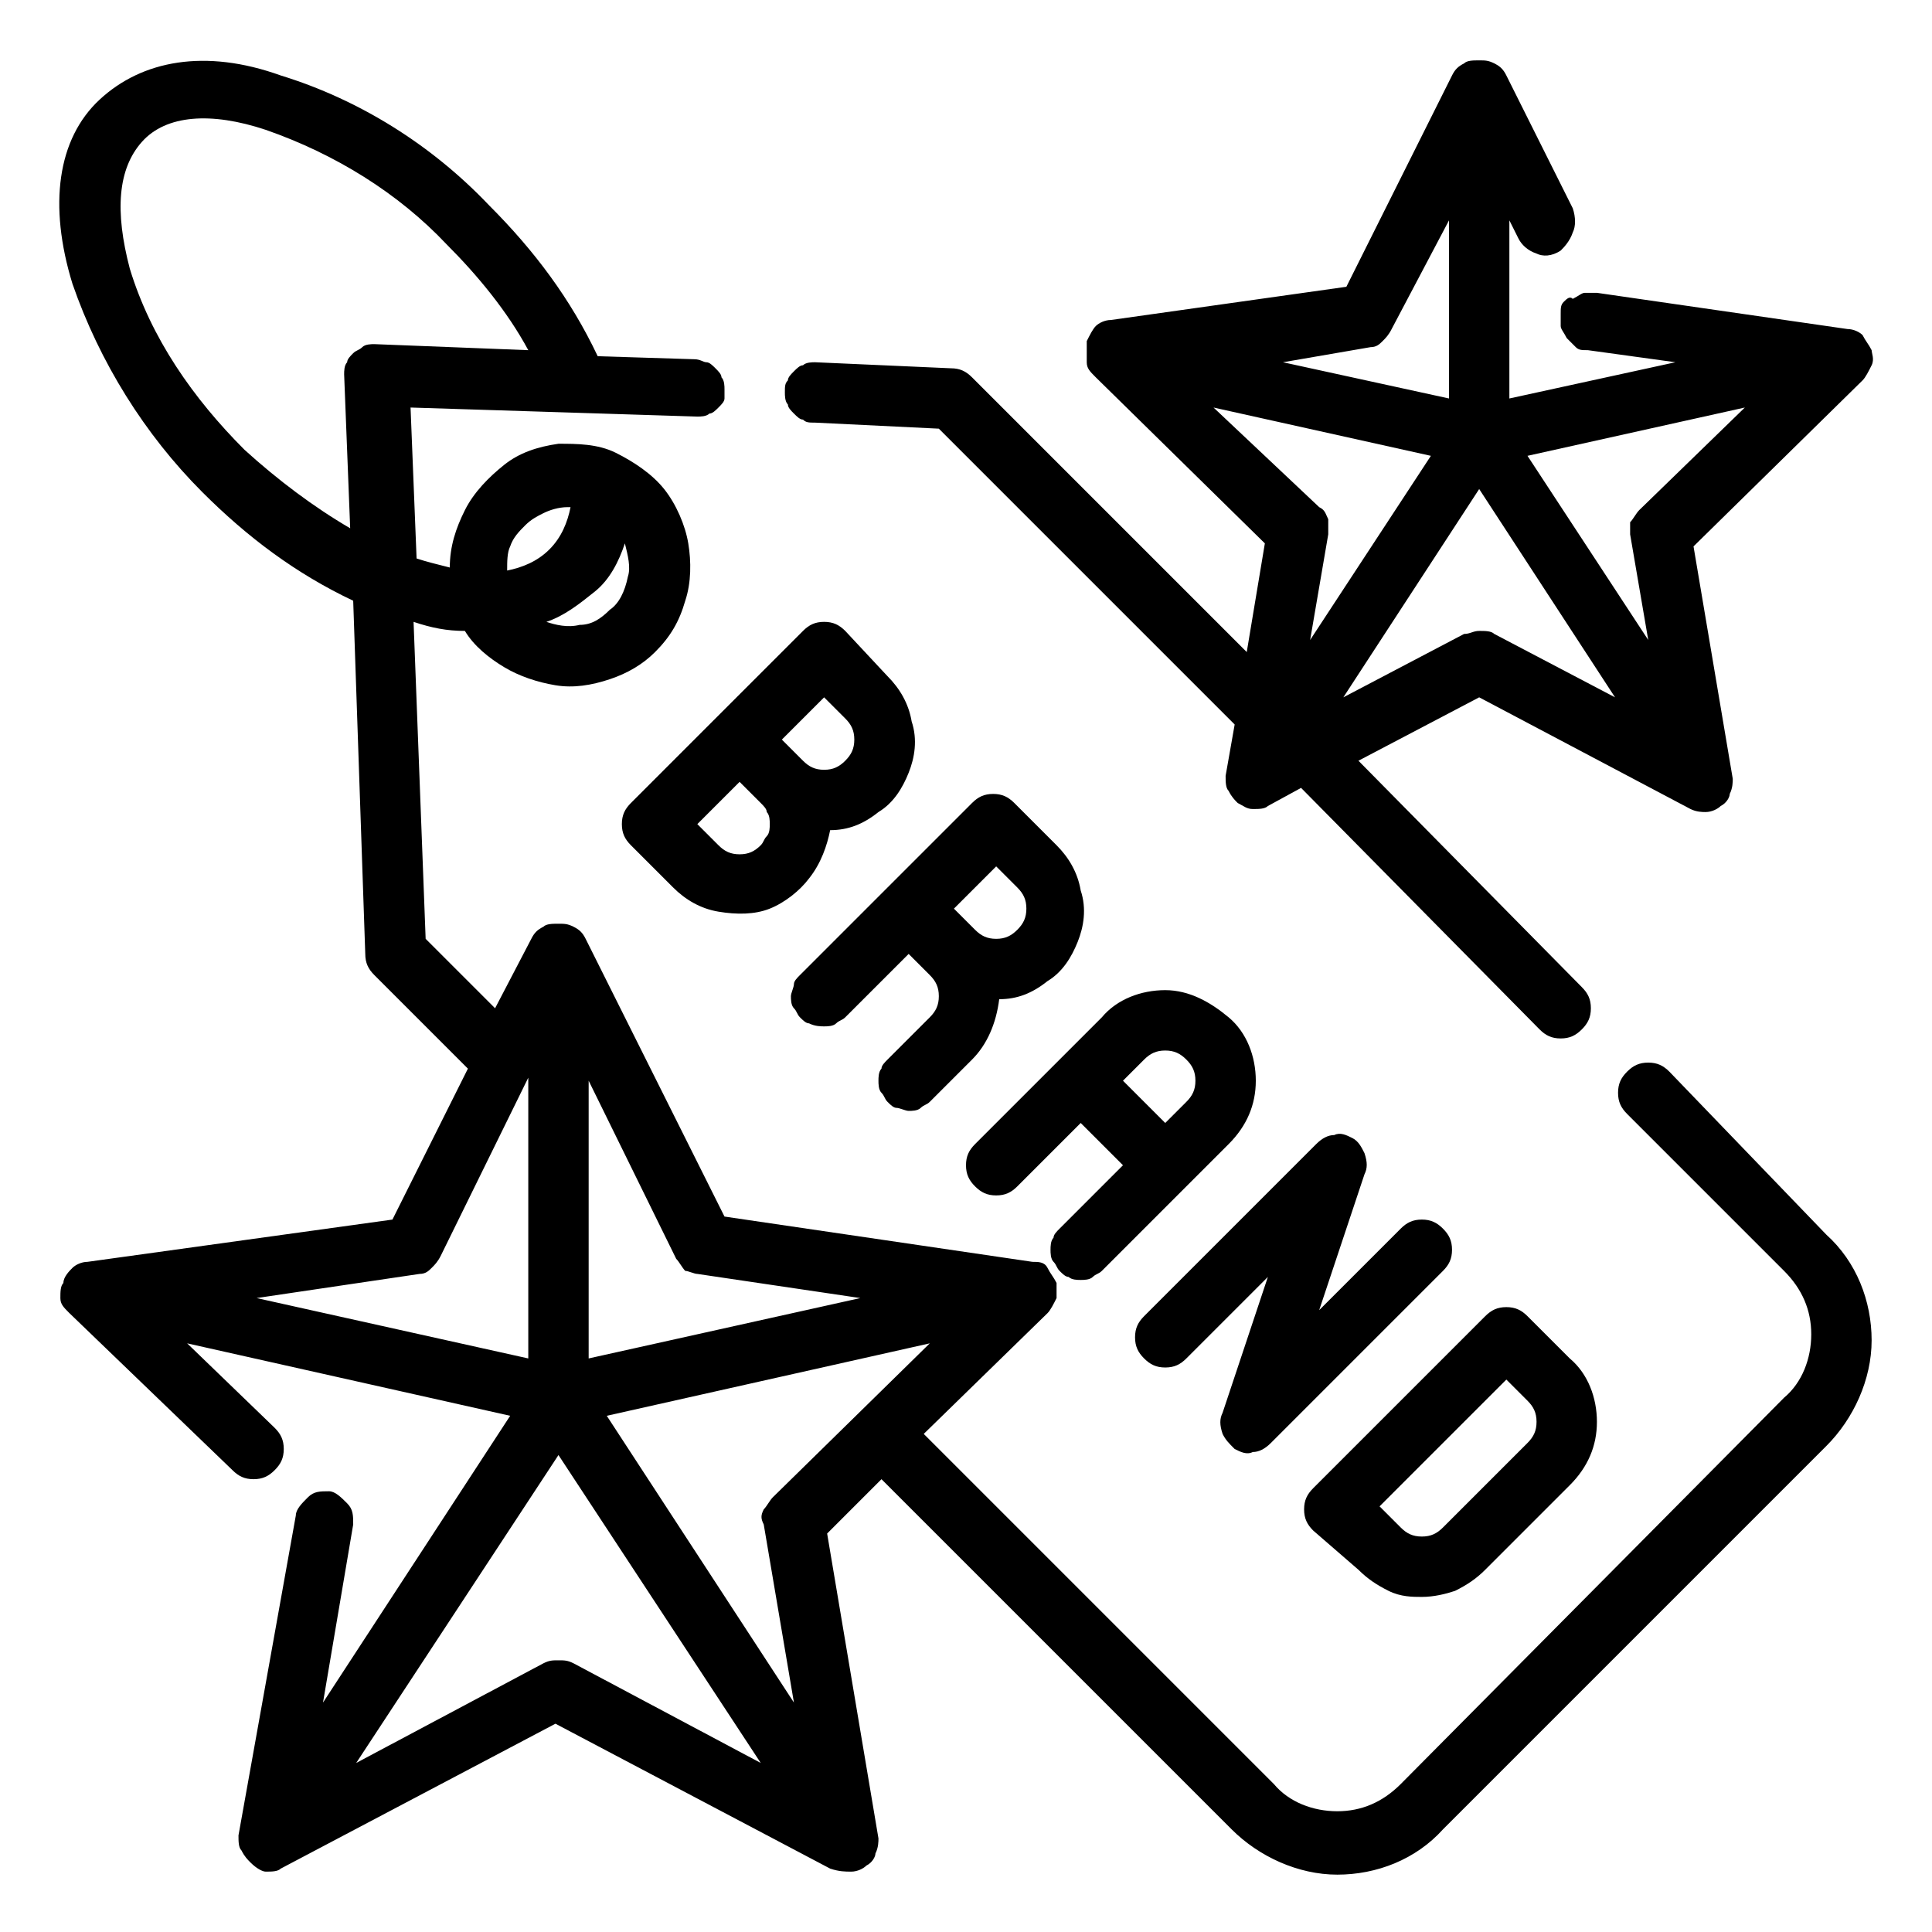
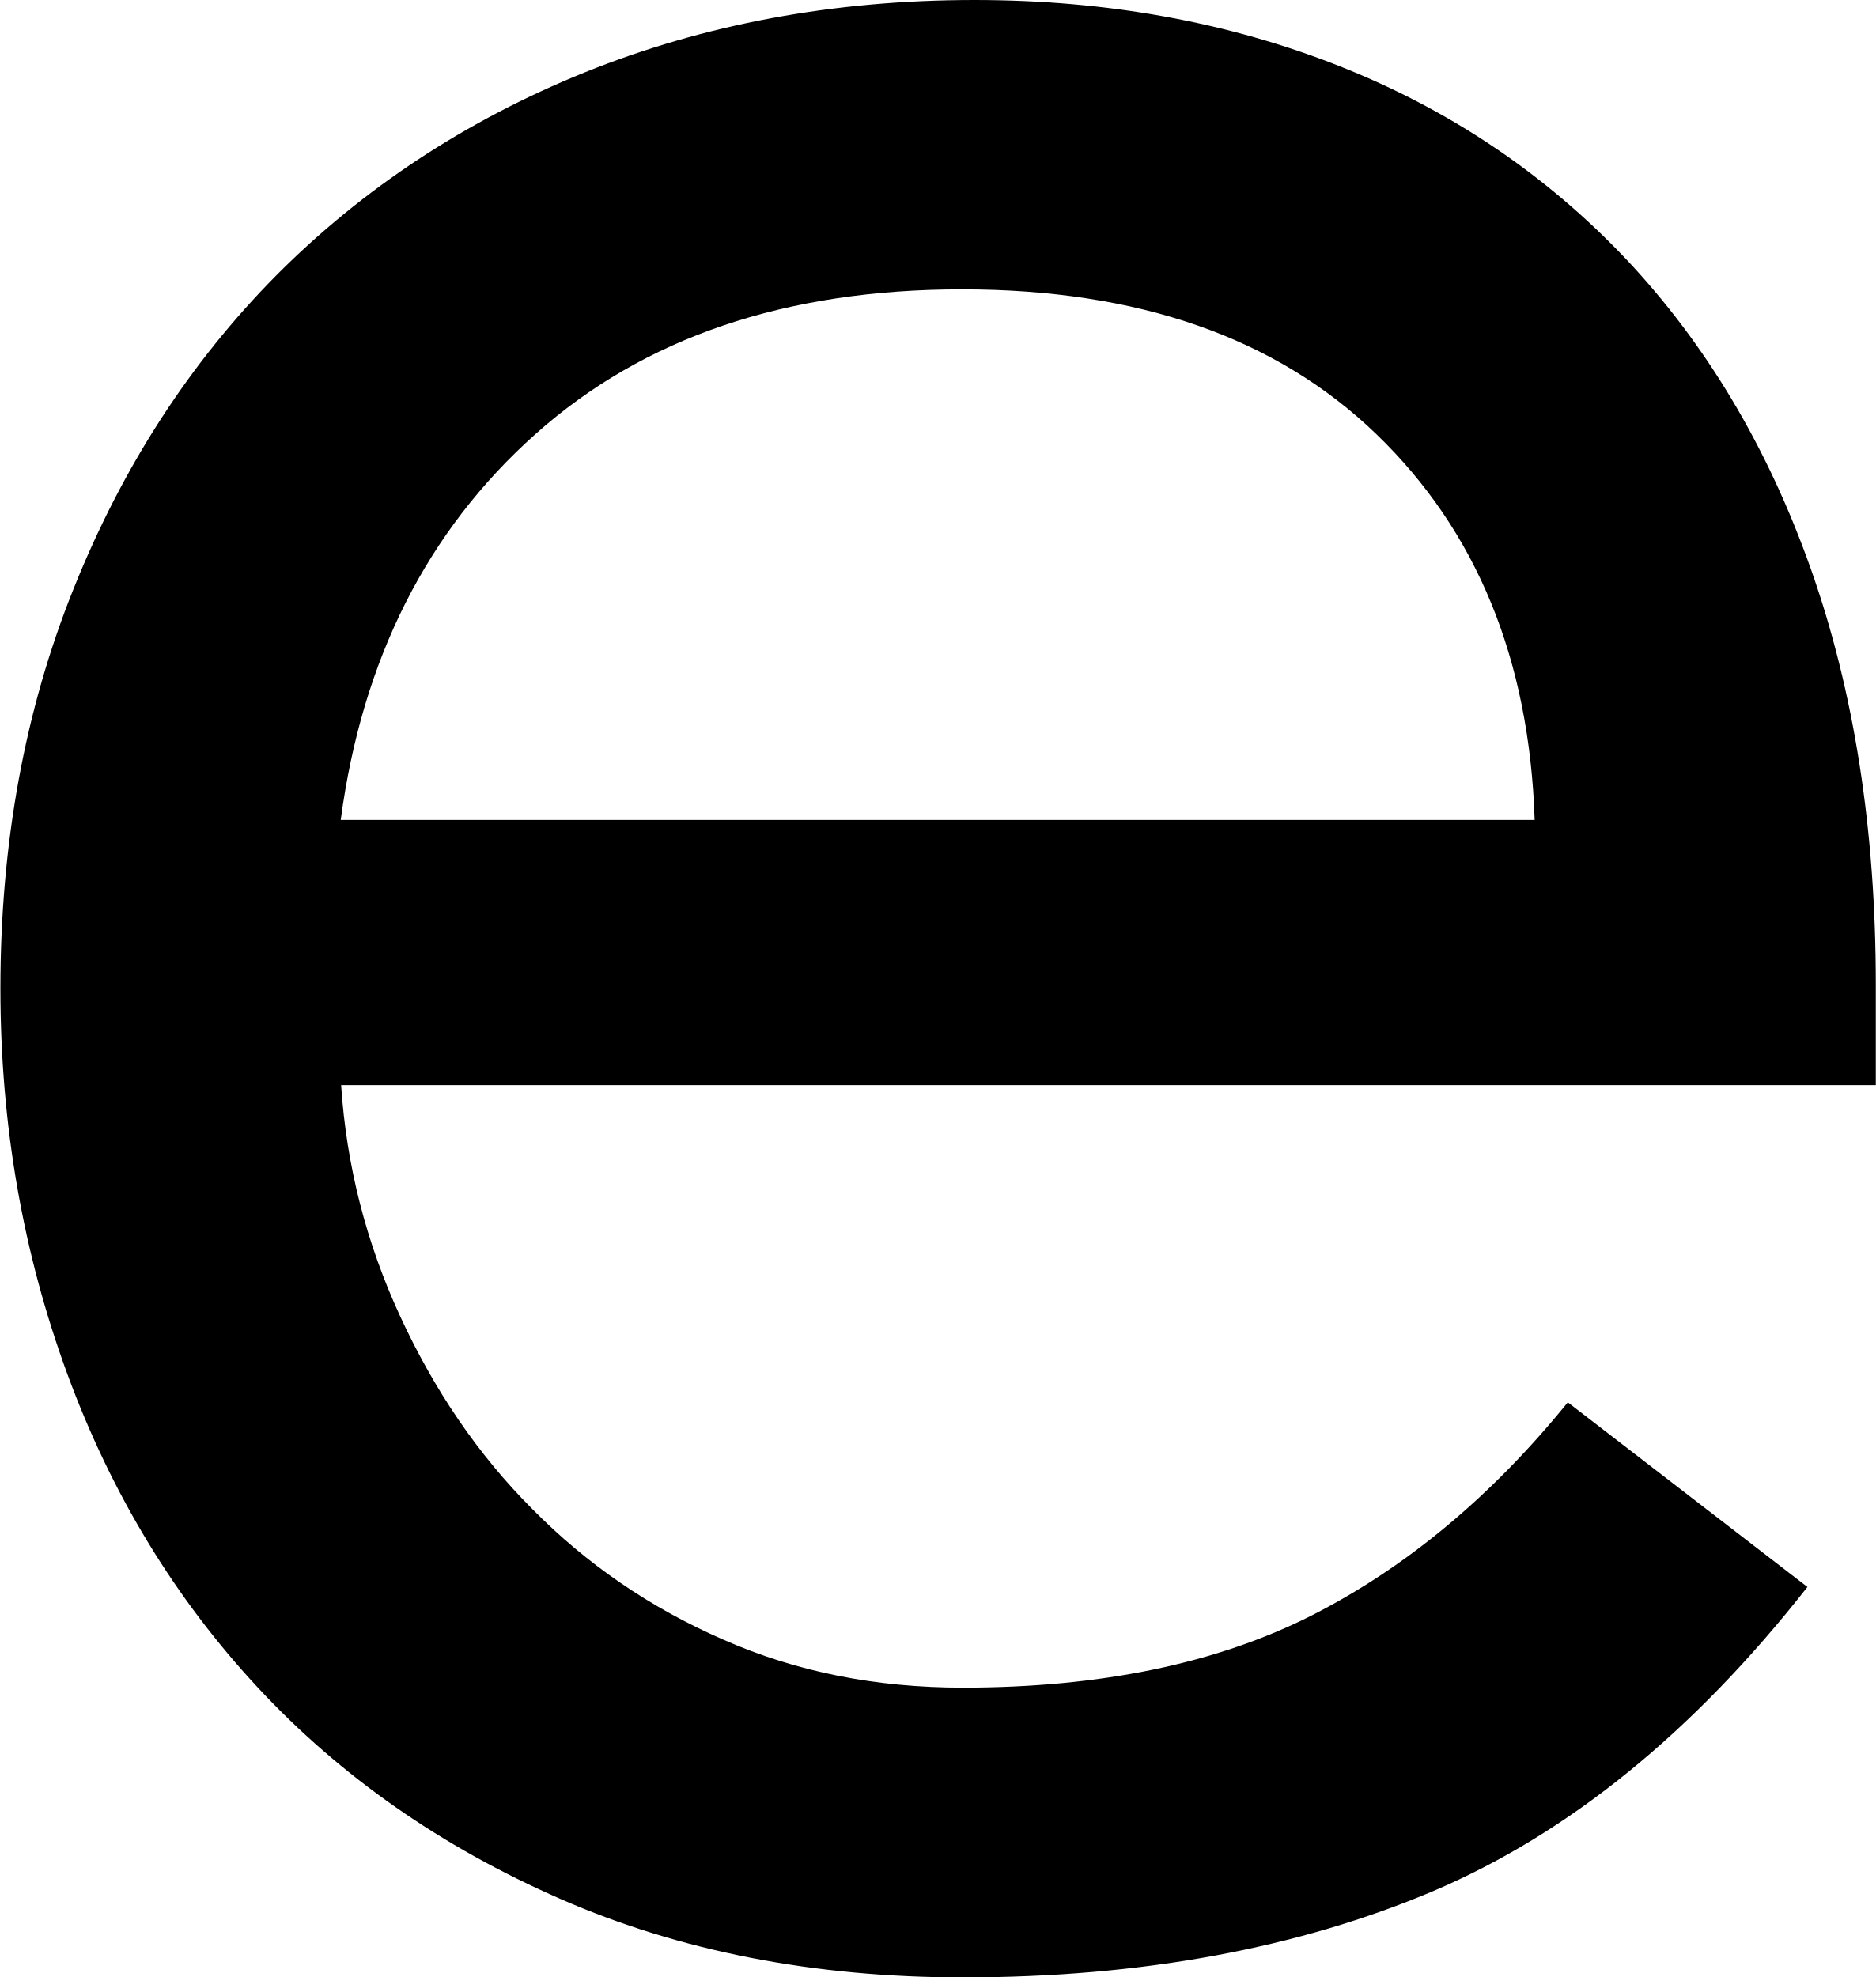
- <svg xmlns="http://www.w3.org/2000/svg" version="1.1" id="Layer_1" x="0px" y="0px" viewBox="0 0 64 64" style="enable-background:new 0 0 64 64;" xml:space="preserve">
-   <defs>
-     <linearGradient id="logo-gradient" x1="50%" y1="0%" x2="50%" y2="100%">
-       <stop offset="0%" stop-color="color-1">
-         <animate attributeName="stop-color" values="#5200ff; #17404e; #5200ff" dur="4s" repeatCount="indefinite" />
-       </stop>
-       <stop offset="50%" stop-color="color-2">
-         <animate attributeName="stop-color" values="#17404e; #5200ff; #17404e" dur="6s" repeatCount="indefinite" />
-       </stop>
-       <stop offset="100%" stop-color="color-3">
-         <animate attributeName="stop-color" values="#5200ff; #17404e; #5200ff" dur="4s" repeatCount="indefinite" />
-       </stop>
-     </linearGradient>
-   </defs>
-   <g fill="url('#logo-gradient')">
-     <path d="M27,14l4.1,0.2l9.8,9.8l-0.3,1.7c0,0.2,0,0.4,0.1,0.5c0.1,0.2,0.2,0.3,0.3,0.4c0.2,0.1,0.3,0.2,0.5,0.2   c0.2,0,0.4,0,0.5-0.1l1.1-0.6l7.9,8c0.2,0.2,0.4,0.3,0.7,0.3c0.3,0,0.5-0.1,0.7-0.3c0.2-0.2,0.3-0.4,0.3-0.7s-0.1-0.5-0.3-0.7   L45,25.2l4-2.1l7,3.7c0.2,0.1,0.4,0.1,0.5,0.1c0.2,0,0.4-0.1,0.5-0.2c0.2-0.1,0.3-0.3,0.3-0.4c0.1-0.2,0.1-0.4,0.1-0.5l-1.3-7.7   l5.6-5.5c0.1-0.1,0.2-0.3,0.3-0.5s0-0.4,0-0.5c-0.1-0.2-0.2-0.3-0.3-0.5c-0.1-0.1-0.3-0.2-0.5-0.2l-8.3-1.2c-0.1,0-0.3,0-0.4,0   c-0.1,0-0.2,0.1-0.4,0.2C52,9.8,51.9,9.9,51.8,10c-0.1,0.1-0.1,0.2-0.1,0.4c0,0.1,0,0.3,0,0.4c0,0.1,0.1,0.2,0.2,0.4   c0.1,0.1,0.2,0.2,0.3,0.3c0.1,0.1,0.2,0.1,0.4,0.1l2.9,0.4L50,13.2V7.3l0.3,0.6c0.1,0.2,0.3,0.4,0.6,0.5c0.2,0.1,0.5,0.1,0.8-0.1   C51.8,8.2,52,8,52.1,7.7c0.1-0.2,0.1-0.5,0-0.8l-2.2-4.4c-0.1-0.2-0.2-0.3-0.4-0.4S49.2,2,49,2c-0.2,0-0.4,0-0.5,0.1   c-0.2,0.1-0.3,0.2-0.4,0.4l-3.5,7l-7.8,1.1c-0.2,0-0.4,0.1-0.5,0.2c-0.1,0.1-0.2,0.3-0.3,0.5C36,11.6,36,11.8,36,12   c0,0.2,0.1,0.3,0.3,0.5l5.6,5.5l-0.6,3.6l-9.1-9.1c-0.2-0.2-0.4-0.3-0.7-0.3L27,12c-0.1,0-0.3,0-0.4,0.1c-0.1,0-0.2,0.1-0.3,0.2   c-0.1,0.1-0.2,0.2-0.2,0.3C26,12.7,26,12.8,26,13c0,0.1,0,0.3,0.1,0.4c0,0.1,0.1,0.2,0.2,0.3c0.1,0.1,0.2,0.2,0.3,0.2   C26.7,14,26.8,14,27,14z M48.5,21l-4,2.1l4.5-6.9l4.5,6.9l-4-2.1c-0.1-0.1-0.3-0.1-0.5-0.1S48.7,21,48.5,21z M54,17.7l0.6,3.5   l-4-6.1l7.2-1.6l-3.5,3.4c-0.1,0.1-0.2,0.3-0.3,0.4C54,17.4,54,17.6,54,17.7L54,17.7z M45.4,11.5c0.2,0,0.3-0.1,0.4-0.2   c0.1-0.1,0.2-0.2,0.3-0.4L48,7.3v5.9l-5.5-1.2L45.4,11.5z M40.2,13.5l7.2,1.6l-4,6.1l0.6-3.5c0-0.2,0-0.3,0-0.5   c-0.1-0.2-0.1-0.3-0.3-0.4L40.2,13.5z" />
-     <path d="M55.3,35.5c-0.2-0.2-0.4-0.3-0.7-0.3c-0.3,0-0.5,0.1-0.7,0.3s-0.3,0.4-0.3,0.7c0,0.3,0.1,0.5,0.3,0.7l5.2,5.2   c0.6,0.6,0.9,1.3,0.9,2.1s-0.3,1.6-0.9,2.1L46.4,59.1c-0.6,0.6-1.3,0.9-2.1,0.9c-0.8,0-1.6-0.3-2.1-0.9L30.6,47.5l4.1-4   c0.1-0.1,0.2-0.3,0.3-0.5c0-0.2,0-0.4,0-0.5c-0.1-0.2-0.2-0.3-0.3-0.5s-0.3-0.2-0.5-0.2L24,40.3l-4.6-9.2c-0.1-0.2-0.2-0.3-0.4-0.4   c-0.2-0.1-0.3-0.1-0.5-0.1s-0.4,0-0.5,0.1c-0.2,0.1-0.3,0.2-0.4,0.4l-1.2,2.3l-2.3-2.3l-0.4-10.5c0.6,0.2,1.1,0.3,1.7,0.3   c0.3,0.5,0.8,0.9,1.3,1.2c0.5,0.3,1.1,0.5,1.7,0.6c0.6,0.1,1.2,0,1.8-0.2c0.6-0.2,1.1-0.5,1.5-0.9c0.5-0.5,0.8-1,1-1.7   c0.2-0.6,0.2-1.3,0.1-1.9c-0.1-0.6-0.4-1.3-0.8-1.8c-0.4-0.5-1-0.9-1.6-1.2c-0.6-0.3-1.3-0.3-1.9-0.3c-0.7,0.1-1.3,0.3-1.8,0.7   c-0.5,0.4-1,0.9-1.3,1.5c-0.3,0.6-0.5,1.2-0.5,1.9c-0.4-0.1-0.8-0.2-1.1-0.3l-0.2-5l9.5,0.3c0.1,0,0.3,0,0.4-0.1   c0.1,0,0.2-0.1,0.3-0.2c0.1-0.1,0.2-0.2,0.2-0.3C24,13.1,24,13,24,12.9c0-0.1,0-0.3-0.1-0.4c0-0.1-0.1-0.2-0.2-0.3   c-0.1-0.1-0.2-0.2-0.3-0.2s-0.2-0.1-0.4-0.1l-3.2-0.1c-0.9-1.9-2.1-3.5-3.6-5c-1.9-2-4.3-3.5-6.9-4.3C6.8,1.6,4.7,2,3.3,3.3   S1.6,6.8,2.4,9.4c0.9,2.6,2.4,5,4.3,6.9c1.5,1.5,3.1,2.7,5,3.6l0.4,11.7c0,0.3,0.1,0.5,0.3,0.7l3.1,3.1l-2.5,5L2.9,41.8   c-0.2,0-0.4,0.1-0.5,0.2c-0.1,0.1-0.3,0.3-0.3,0.5C2,42.6,2,42.8,2,43c0,0.2,0.1,0.3,0.3,0.5l5.4,5.2C7.9,48.9,8.1,49,8.4,49   c0.3,0,0.5-0.1,0.7-0.3c0.2-0.2,0.3-0.4,0.3-0.7c0-0.3-0.1-0.5-0.3-0.7l-2.9-2.8l10.7,2.4l-6.2,9.5l1-5.9c0-0.3,0-0.5-0.2-0.7   c-0.2-0.2-0.4-0.4-0.6-0.4c-0.3,0-0.5,0-0.7,0.2c-0.2,0.2-0.4,0.4-0.4,0.6L7.9,60.8c0,0.2,0,0.4,0.1,0.5c0.1,0.2,0.2,0.3,0.3,0.4   C8.5,61.9,8.7,62,8.8,62c0.2,0,0.4,0,0.5-0.1l9.1-4.8l9.1,4.8C27.8,62,28,62,28.2,62c0.2,0,0.4-0.1,0.5-0.2   c0.2-0.1,0.3-0.3,0.3-0.4c0.1-0.2,0.1-0.4,0.1-0.5l-1.7-10.1l1.8-1.8l11.6,11.6c0.9,0.9,2.2,1.5,3.5,1.5s2.6-0.5,3.5-1.5l12.7-12.7   c0.9-0.9,1.5-2.2,1.5-3.5c0-1.3-0.5-2.6-1.5-3.5L55.3,35.5z M20.2,20.2c-0.3,0.3-0.6,0.5-1,0.5c-0.4,0.1-0.8,0-1.1-0.1   c0.6-0.2,1.1-0.6,1.6-1c0.5-0.4,0.8-1,1-1.6c0.1,0.4,0.2,0.8,0.1,1.1C20.7,19.6,20.5,20,20.2,20.2L20.2,20.2z M17.4,17.4   c0.2-0.2,0.4-0.3,0.6-0.4c0.2-0.1,0.5-0.2,0.8-0.2c0,0,0.1,0,0.1,0c-0.1,0.5-0.3,1-0.7,1.4c-0.4,0.4-0.9,0.6-1.4,0.7   c0-0.3,0-0.6,0.1-0.8C17,17.8,17.2,17.6,17.4,17.4z M8.1,14.9c-1.7-1.7-3.1-3.7-3.8-6C3.8,7,3.9,5.6,4.7,4.7s2.3-1,4.1-0.4   c2.3,0.8,4.4,2.1,6,3.8c1,1,2,2.2,2.7,3.5l-5.1-0.2c-0.1,0-0.3,0-0.4,0.1c-0.1,0.1-0.2,0.1-0.3,0.2c-0.1,0.1-0.2,0.2-0.2,0.3   c-0.1,0.1-0.1,0.3-0.1,0.4l0.2,5.1C10.4,16.8,9.2,15.9,8.1,14.9L8.1,14.9z M23.1,42.2l5.4,0.8l-9,2v-9.2l2.9,5.9   c0.1,0.1,0.2,0.3,0.3,0.4C22.8,42.1,23,42.2,23.1,42.2z M8.5,43l5.4-0.8c0.2,0,0.3-0.1,0.4-0.2c0.1-0.1,0.2-0.2,0.3-0.4l2.9-5.9V45   L8.5,43z M18,55.1l-6.2,3.3l6.7-10.2l6.7,10.2L19,55.1C18.8,55,18.7,55,18.5,55S18.2,55,18,55.1L18,55.1z M25.3,50.5l1,5.9   l-6.2-9.5l10.7-2.4l-5.2,5.1c-0.1,0.1-0.2,0.3-0.3,0.4C25.2,50.2,25.2,50.3,25.3,50.5L25.3,50.5z" />
-     <g>
-       <path d="M27.5,27.5c0.6,0,1.1-0.2,1.6-0.6c0.5-0.3,0.8-0.8,1-1.3c0.2-0.5,0.3-1.1,0.1-1.7c-0.1-0.6-0.4-1.1-0.8-1.5L28,20.9    c-0.2-0.2-0.4-0.3-0.7-0.3c-0.3,0-0.5,0.1-0.7,0.3l-5.7,5.7c-0.2,0.2-0.3,0.4-0.3,0.7c0,0.3,0.1,0.5,0.3,0.7l1.4,1.4    c0.4,0.4,0.9,0.7,1.5,0.8c0.6,0.1,1.2,0.1,1.7-0.1c0.5-0.2,1-0.6,1.3-1C27.2,28.6,27.4,28,27.5,27.5L27.5,27.5z M27.3,23.1    l0.7,0.7c0.2,0.2,0.3,0.4,0.3,0.7c0,0.3-0.1,0.5-0.3,0.7c-0.2,0.2-0.4,0.3-0.7,0.3c-0.3,0-0.5-0.1-0.7-0.3l-0.7-0.7L27.3,23.1z     M25.2,28c-0.2,0.2-0.4,0.3-0.7,0.3S24,28.2,23.8,28l-0.7-0.7l1.4-1.4l0.7,0.7c0.1,0.1,0.2,0.2,0.2,0.3c0.1,0.1,0.1,0.3,0.1,0.4    c0,0.1,0,0.3-0.1,0.4C25.3,27.8,25.3,27.9,25.2,28L25.2,28z" />
-       <path d="M29.4,35.1c-0.1,0.1-0.2,0.2-0.2,0.3c-0.1,0.1-0.1,0.3-0.1,0.4c0,0.1,0,0.3,0.1,0.4c0.1,0.1,0.1,0.2,0.2,0.3    c0.1,0.1,0.2,0.2,0.3,0.2s0.3,0.1,0.4,0.1c0.1,0,0.3,0,0.4-0.1c0.1-0.1,0.2-0.1,0.3-0.2l1.4-1.4c0.5-0.5,0.8-1.2,0.9-2    c0.6,0,1.1-0.2,1.6-0.6c0.5-0.3,0.8-0.8,1-1.3c0.2-0.5,0.3-1.1,0.1-1.7c-0.1-0.6-0.4-1.1-0.8-1.5l-1.4-1.4    c-0.2-0.2-0.4-0.3-0.7-0.3c-0.3,0-0.5,0.1-0.7,0.3l-5.7,5.7c-0.1,0.1-0.2,0.2-0.2,0.3s-0.1,0.3-0.1,0.4c0,0.1,0,0.3,0.1,0.4    c0.1,0.1,0.1,0.2,0.2,0.3c0.1,0.1,0.2,0.2,0.3,0.2C27,34,27.2,34,27.3,34c0.1,0,0.3,0,0.4-0.1c0.1-0.1,0.2-0.1,0.3-0.2l2.1-2.1    l0.7,0.7c0.2,0.2,0.3,0.4,0.3,0.7c0,0.3-0.1,0.5-0.3,0.7L29.4,35.1z M33,28.7l0.7,0.7c0.2,0.2,0.3,0.4,0.3,0.7s-0.1,0.5-0.3,0.7    c-0.2,0.2-0.4,0.3-0.7,0.3s-0.5-0.1-0.7-0.3l-0.7-0.7L33,28.7z" />
-       <path d="M35.1,40.7c-0.1,0.1-0.2,0.2-0.2,0.3c-0.1,0.1-0.1,0.3-0.1,0.4c0,0.1,0,0.3,0.1,0.4c0.1,0.1,0.1,0.2,0.2,0.3    c0.1,0.1,0.2,0.2,0.3,0.2c0.1,0.1,0.3,0.1,0.4,0.1c0.1,0,0.3,0,0.4-0.1c0.1-0.1,0.2-0.1,0.3-0.2l4.2-4.2c0.6-0.6,0.9-1.3,0.9-2.1    c0-0.8-0.3-1.6-0.9-2.1c-0.6-0.5-1.3-0.9-2.1-0.9c-0.8,0-1.6,0.3-2.1,0.9l-4.2,4.2c-0.2,0.2-0.3,0.4-0.3,0.7    c0,0.3,0.1,0.5,0.3,0.7c0.2,0.2,0.4,0.3,0.7,0.3c0.3,0,0.5-0.1,0.7-0.3l2.1-2.1l1.4,1.4L35.1,40.7z M37.2,35.8l0.7-0.7    c0.2-0.2,0.4-0.3,0.7-0.3c0.3,0,0.5,0.1,0.7,0.3c0.2,0.2,0.3,0.4,0.3,0.7c0,0.3-0.1,0.5-0.3,0.7l-0.7,0.7L37.2,35.8z" />
-       <path d="M40.9,48c0.2,0.1,0.4,0.2,0.6,0.1c0.2,0,0.4-0.1,0.6-0.3l5.7-5.7c0.2-0.2,0.3-0.4,0.3-0.7c0-0.3-0.1-0.5-0.3-0.7    c-0.2-0.2-0.4-0.3-0.7-0.3s-0.5,0.1-0.7,0.3l-2.7,2.7l1.5-4.5c0.1-0.2,0.1-0.4,0-0.7c-0.1-0.2-0.2-0.4-0.4-0.5    c-0.2-0.1-0.4-0.2-0.6-0.1c-0.2,0-0.4,0.1-0.6,0.3l-5.7,5.7c-0.2,0.2-0.3,0.4-0.3,0.7s0.1,0.5,0.3,0.7c0.2,0.2,0.4,0.3,0.7,0.3    s0.5-0.1,0.7-0.3l2.7-2.7l-1.5,4.5c-0.1,0.2-0.1,0.4,0,0.7C40.6,47.7,40.7,47.8,40.9,48z" />
-       <path d="M45,52c0.3,0.3,0.6,0.5,1,0.7c0.4,0.2,0.8,0.2,1.1,0.2c0.4,0,0.8-0.1,1.1-0.2c0.4-0.2,0.7-0.4,1-0.7l2.8-2.8    c0.6-0.6,0.9-1.3,0.9-2.1c0-0.8-0.3-1.6-0.9-2.1l-1.4-1.4c-0.2-0.2-0.4-0.3-0.7-0.3c-0.3,0-0.5,0.1-0.7,0.3l-5.7,5.7    c-0.2,0.2-0.3,0.4-0.3,0.7c0,0.3,0.1,0.5,0.3,0.7L45,52z M49.9,45.7l0.7,0.7c0.2,0.2,0.3,0.4,0.3,0.7c0,0.3-0.1,0.5-0.3,0.7    l-2.8,2.8c-0.2,0.2-0.4,0.3-0.7,0.3c-0.3,0-0.5-0.1-0.7-0.3l-0.7-0.7L49.9,45.7z" />
-     </g>
-   </g>
+ <svg xmlns="http://www.w3.org/2000/svg" id="Layer_1" data-name="Layer 1" viewBox="0 0 46.41 48.92">
+   <path d="M44.71,39.28c-2.81,3.58-5.89,6.08-9.24,7.51-3.35,1.42-7.23,2.14-11.65,2.14-3.68,0-7-.65-9.95-1.94-2.95-1.29-5.44-3.03-7.48-5.22-2.04-2.19-3.62-4.77-4.72-7.76s-1.66-6.17-1.66-9.55c0-3.58.6-6.88,1.81-9.89,1.21-3.02,2.88-5.6,5.02-7.76,2.14-2.15,4.69-3.83,7.63-5.02,2.95-1.19,6.16-1.79,9.64-1.79,3.28,0,6.29.55,9.04,1.64,2.75,1.09,5.11,2.69,7.08,4.77,1.97,2.09,3.5,4.64,4.57,7.66,1.07,3.02,1.61,6.45,1.61,10.29v2.49H8.44c.13,1.99.62,3.9,1.46,5.72.84,1.82,1.92,3.42,3.27,4.77,1.34,1.36,2.91,2.44,4.72,3.23,1.81.8,3.78,1.19,5.93,1.19,3.42,0,6.29-.6,8.64-1.79,2.34-1.19,4.45-2.95,6.33-5.27l5.93,4.57ZM37.97,20.29c-.13-3.98-1.44-7.16-3.92-9.55-2.48-2.39-5.89-3.58-10.25-3.58s-7.87,1.19-10.55,3.58c-2.68,2.39-4.29,5.57-4.82,9.55h29.54Z" />
</svg>
